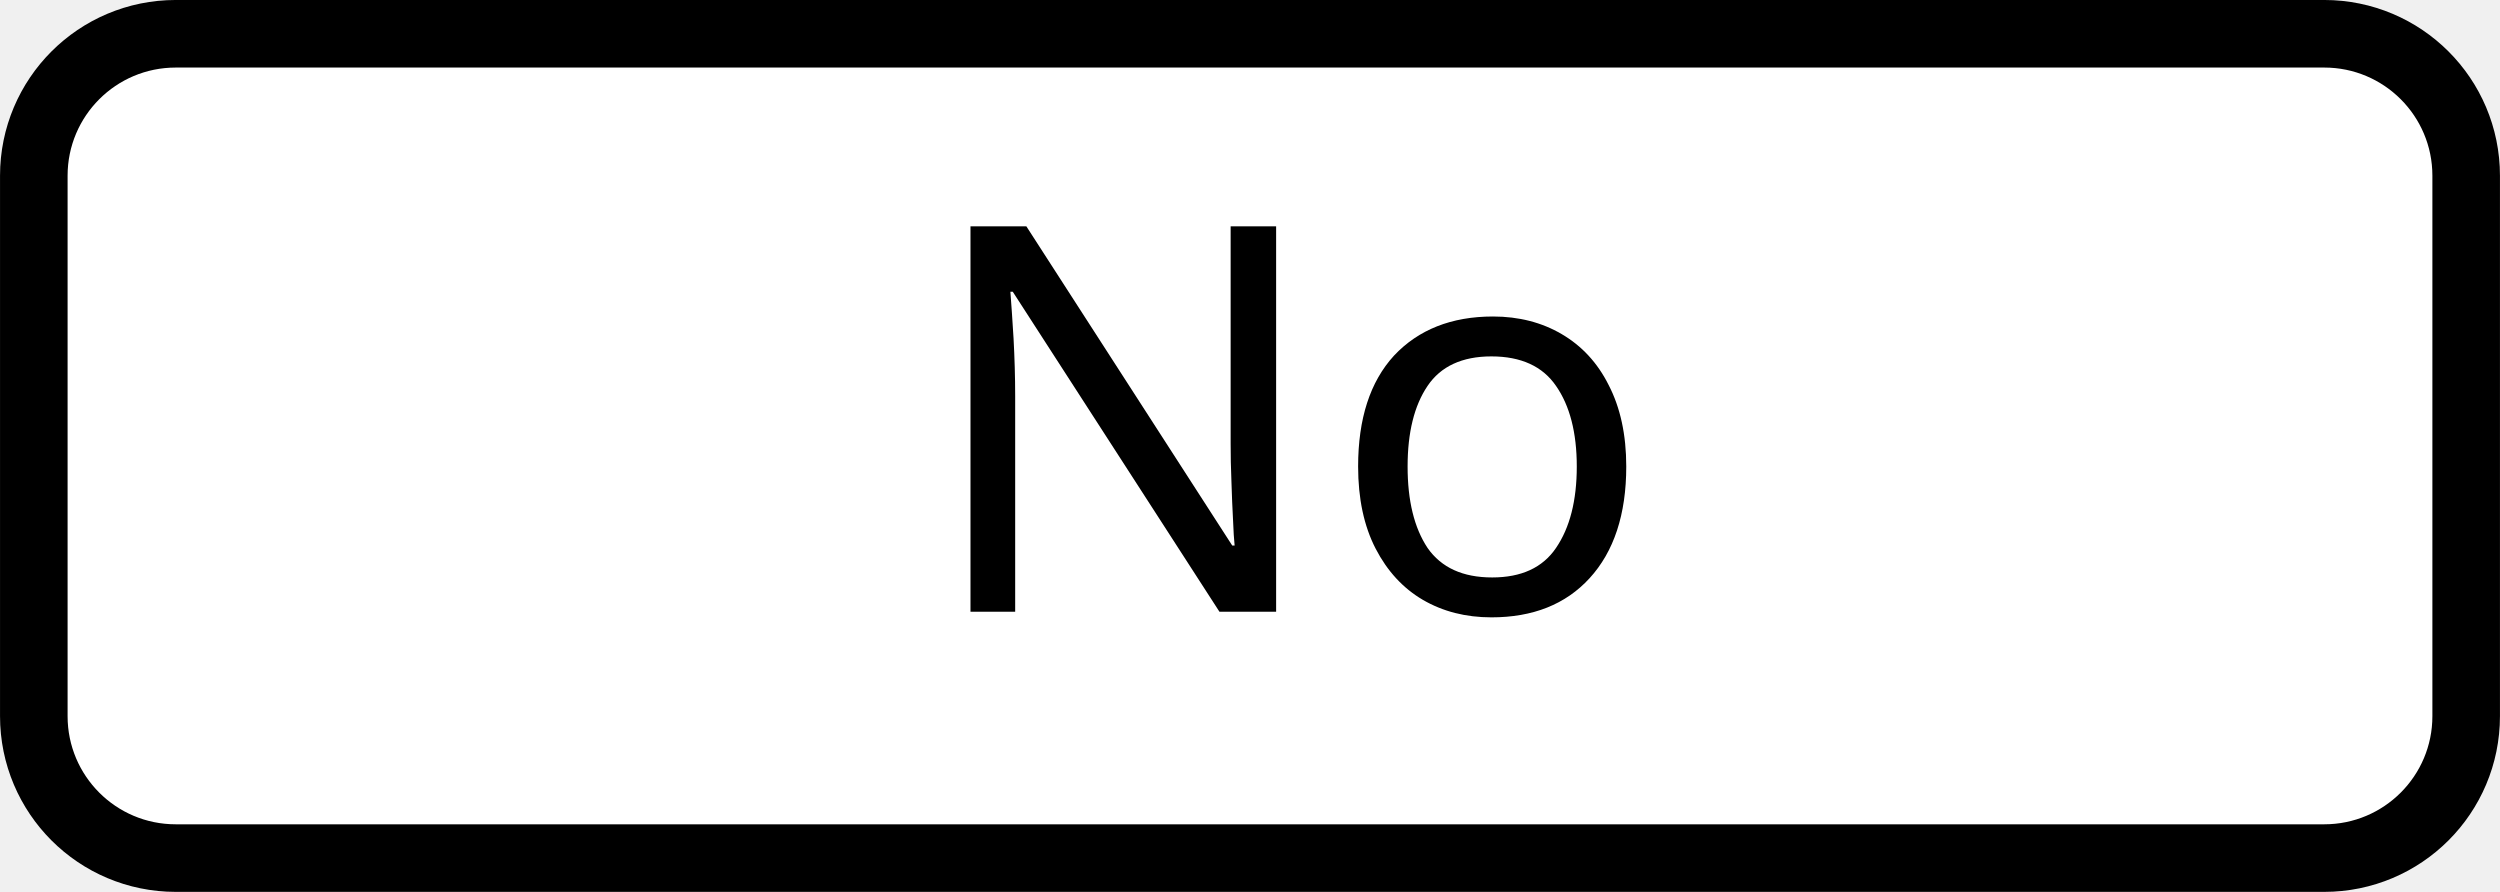
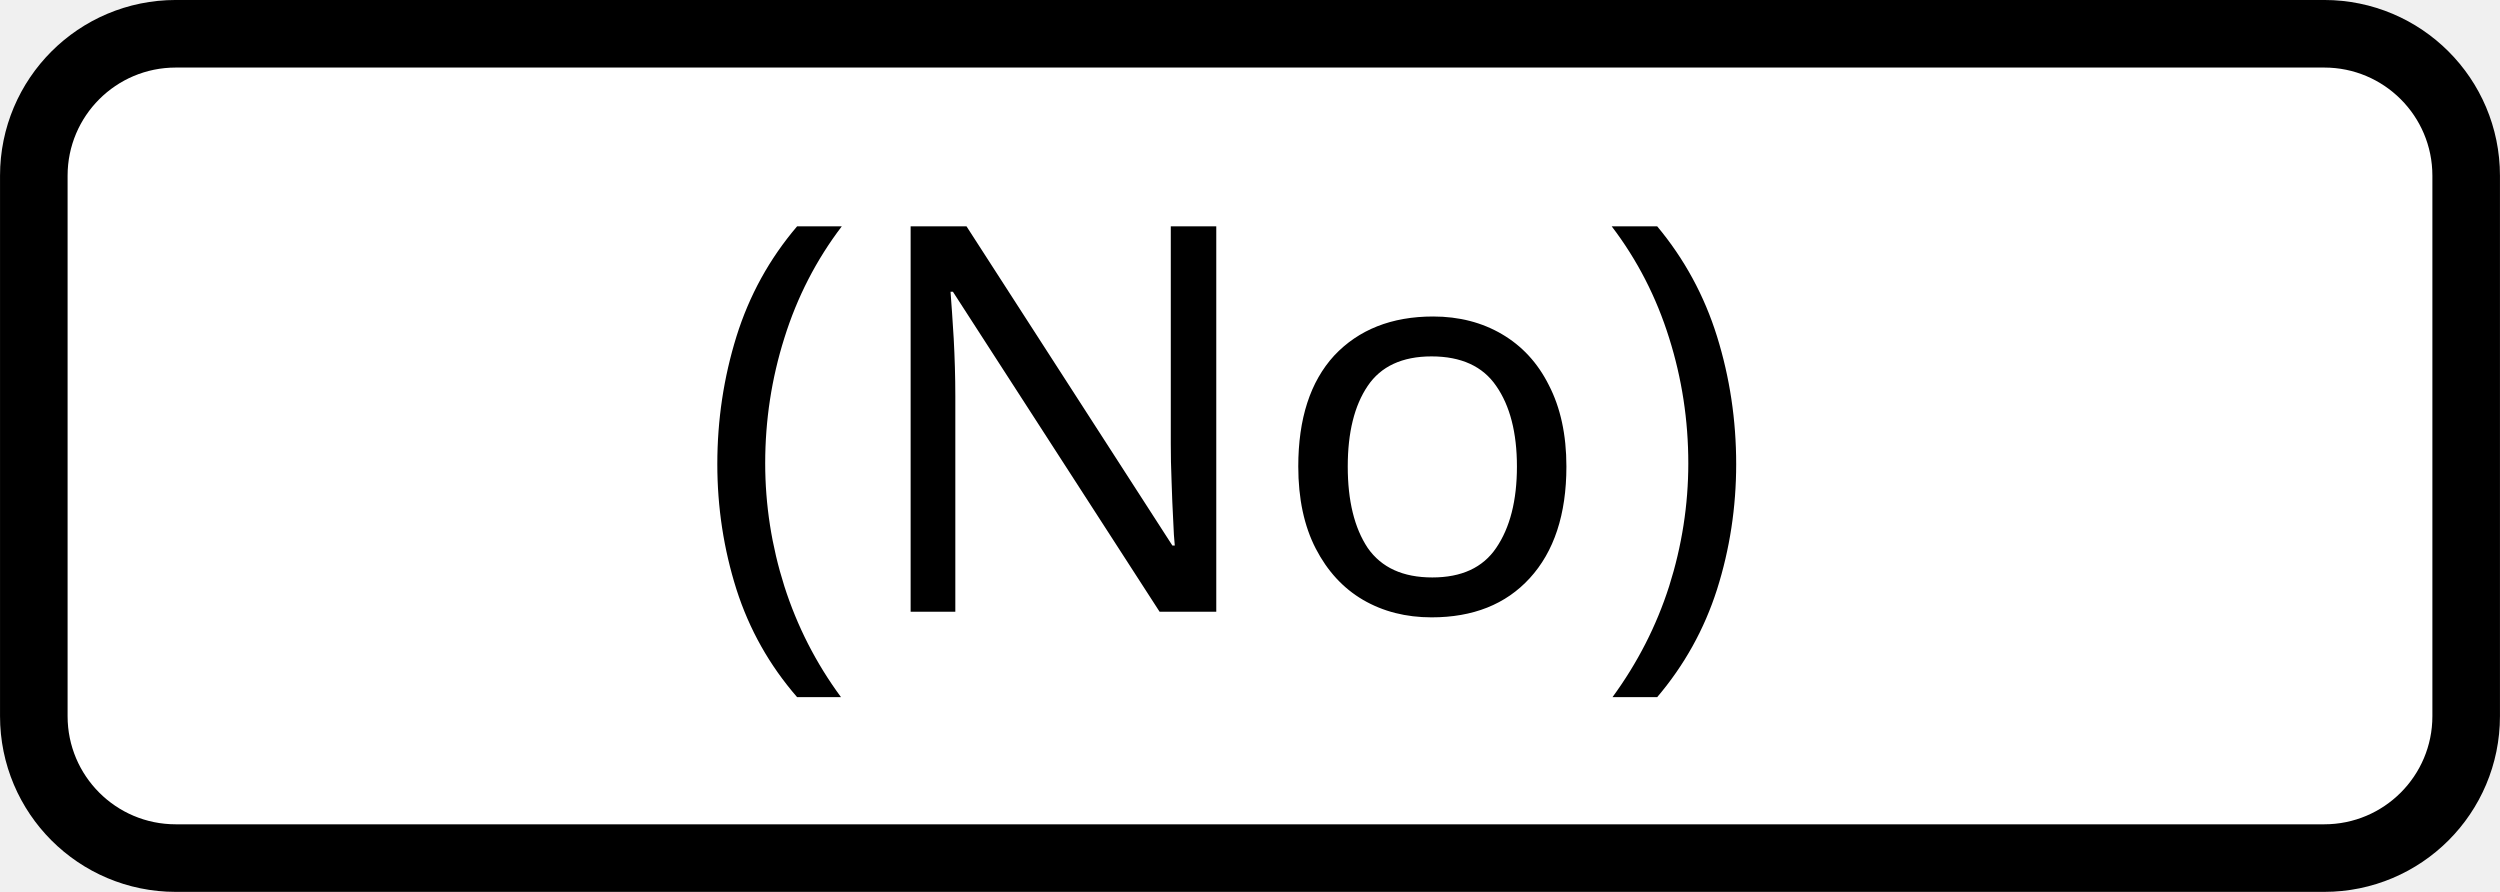
<svg xmlns="http://www.w3.org/2000/svg" width="185" height="66" viewBox="0 0 48.948 17.463" version="1.1" id="svg1718">
  <defs id="defs1712" />
  <g id="layer1" transform="translate(42.7668,-131.7093)">
    <rect style="opacity:1;vector-effect:none;fill:#ffffff;fill-opacity:1;stroke:#000000;stroke-width:2.646;stroke-linecap:round;stroke-linejoin:miter;stroke-miterlimit:4;stroke-dasharray:none;stroke-dashoffset:0;stroke-opacity:1;paint-order:markers stroke fill" id="rect1367" width="46.302" height="14.817" x="-41.444" y="133.032" ry="2.117" rx="2.117" />
-     <text xml:space="preserve" style="font-style:normal;font-weight:normal;font-size:10.583px;line-height:125%;font-family:Sans;letter-spacing:0px;word-spacing:0px;fill:#000000;fill-opacity:1;stroke:none;stroke-width:0.265px;stroke-linecap:butt;stroke-linejoin:miter;stroke-opacity:1" x="-24.796" y="143.689" id="text838">
-       <tspan id="tspan836" x="-24.796" y="143.689" style="font-style:normal;font-variant:normal;font-weight:normal;font-stretch:normal;font-family:Amaranth;-inkscape-font-specification:Amaranth;fill:#000000;fill-opacity:1;stroke-width:0.265px">No</tspan>
+     <text xml:space="preserve" style="font-style:normal;font-weight:normal;font-size:10.583px;line-height:125%;font-family:Sans;letter-spacing:0px;word-spacing:0px;fill:#000000;fill-opacity:1;stroke:none;stroke-width:0.265px;stroke-linecap:butt;stroke-linejoin:miter;stroke-opacity:1" x="-29.145" y="143.689" id="text838">
+       <tspan id="tspan836" x="-29.145" y="143.689" style="font-style:normal;font-variant:normal;font-weight:normal;font-stretch:normal;font-family:Amaranth;-inkscape-font-specification:Amaranth;fill:#000000;fill-opacity:1;stroke-width:0.265px">(No)</tspan>
    </text>
  </g>
</svg>
